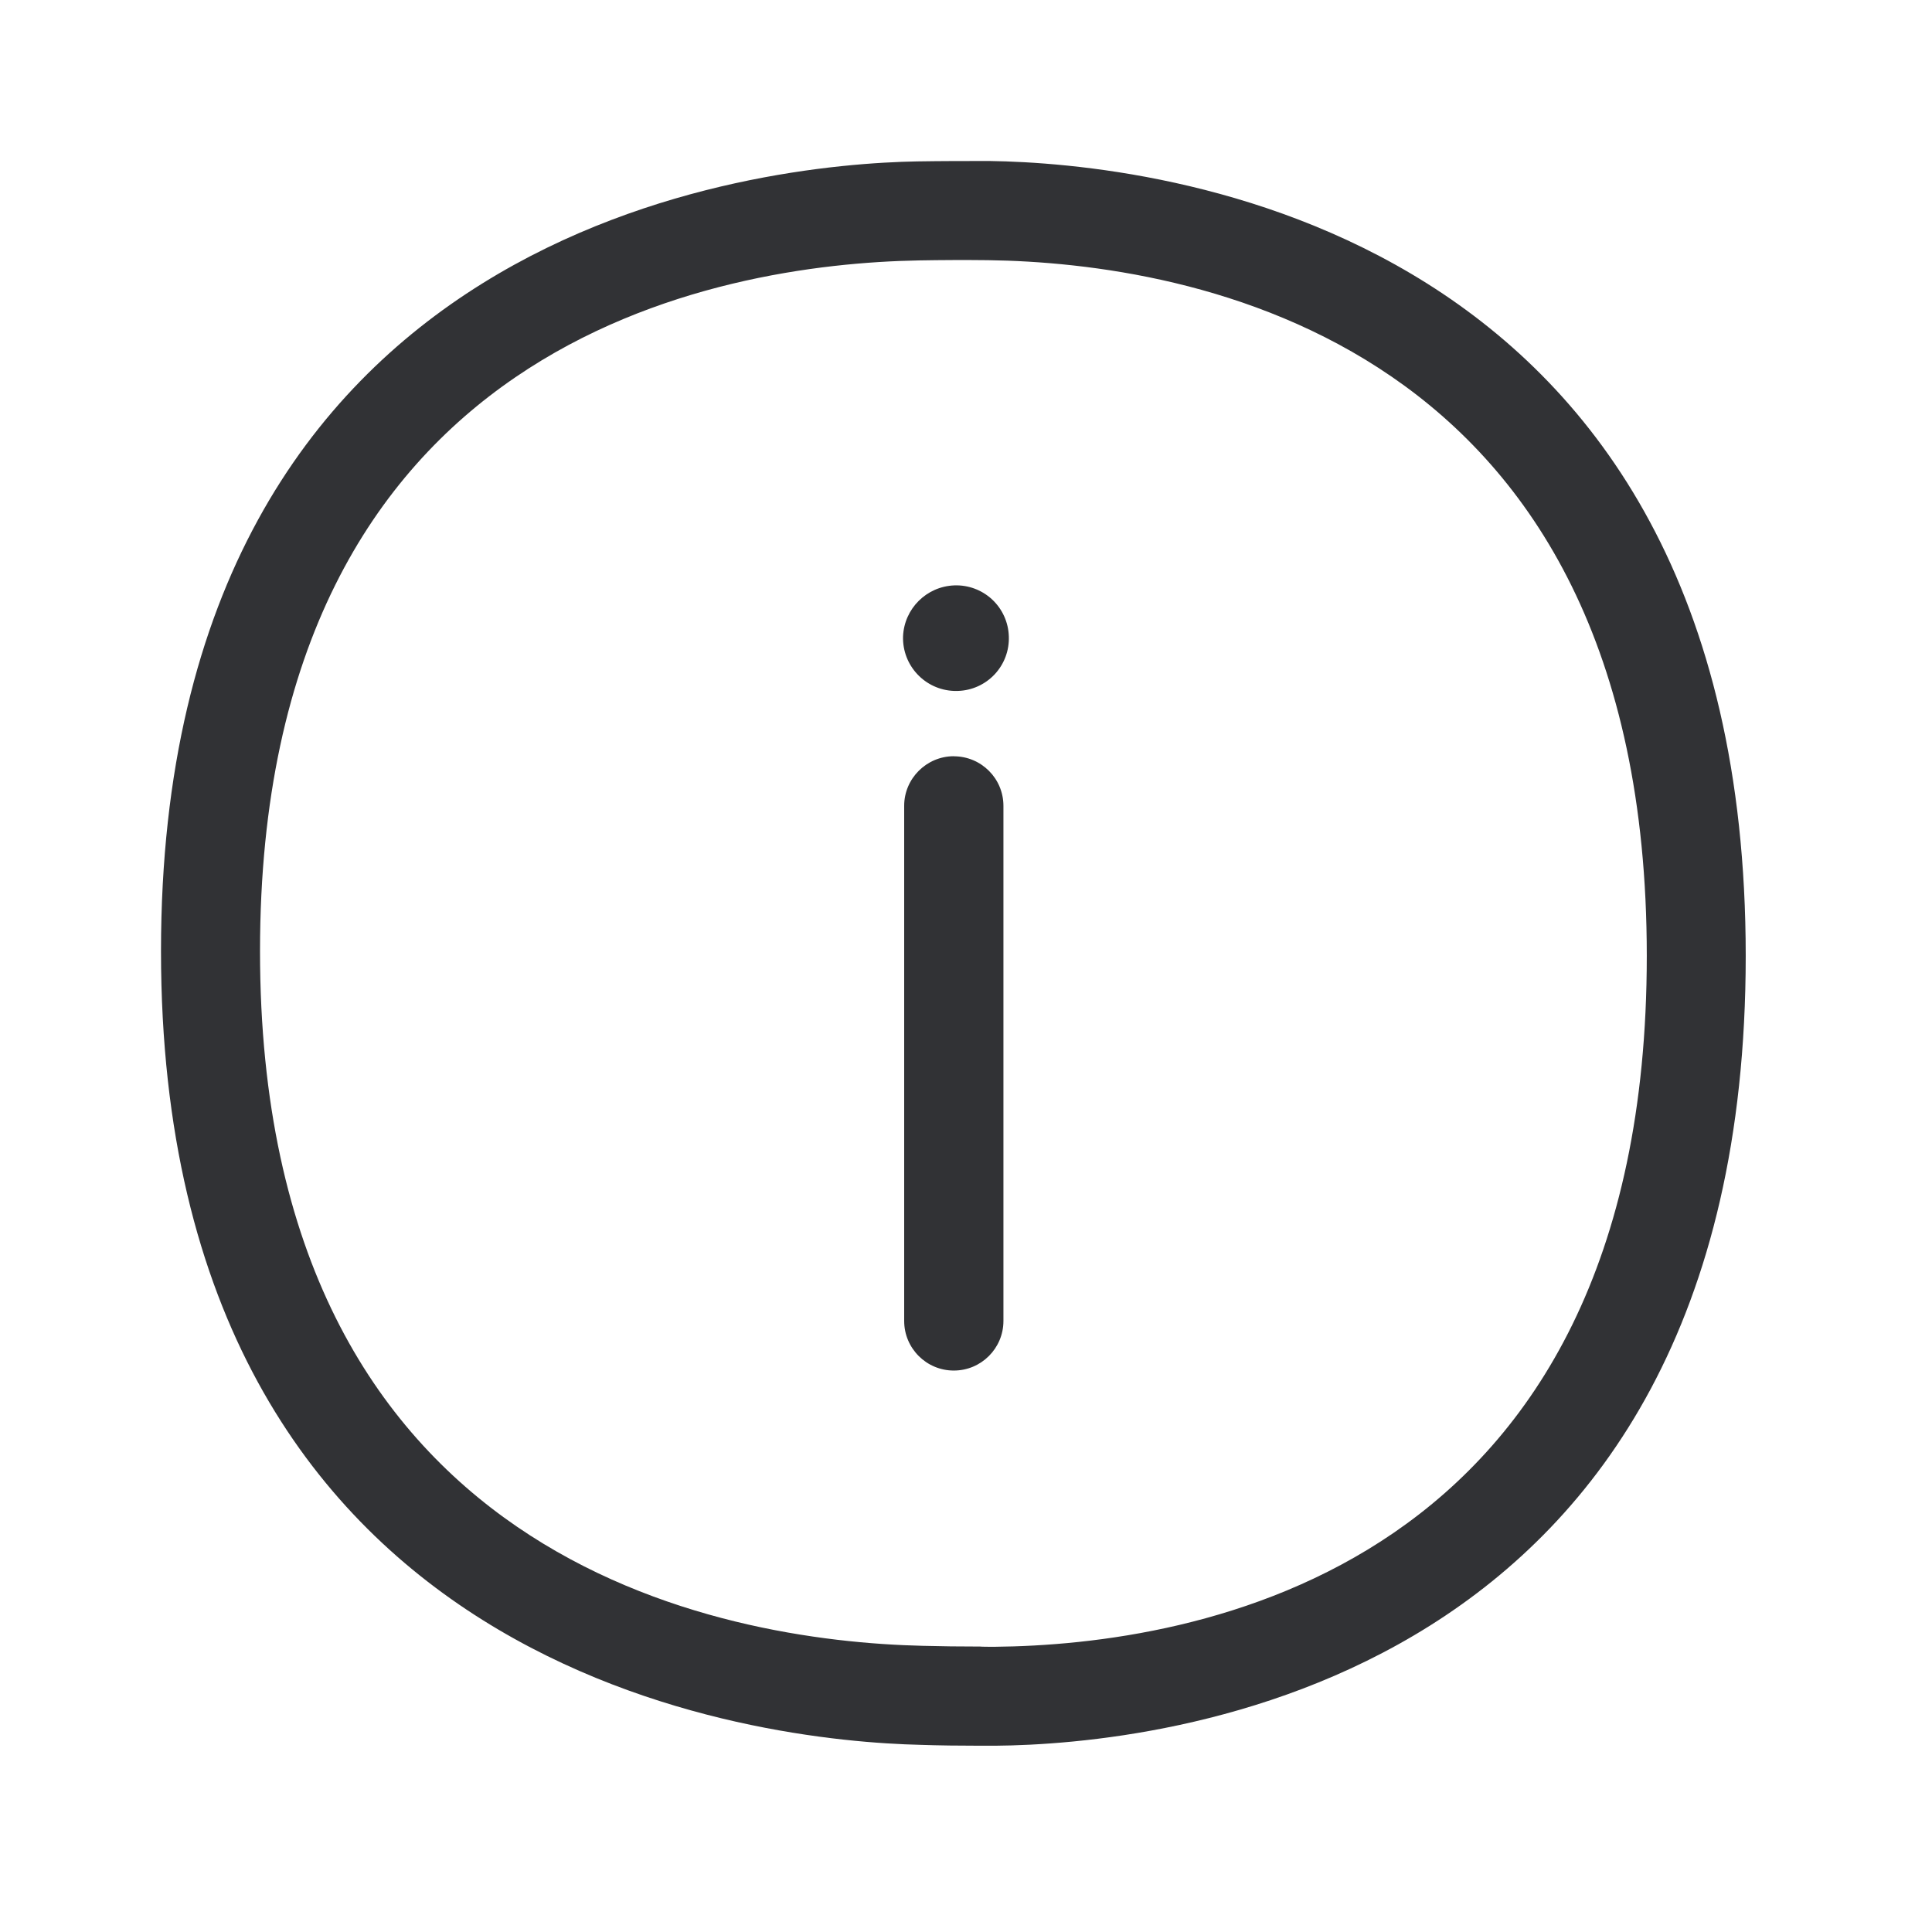
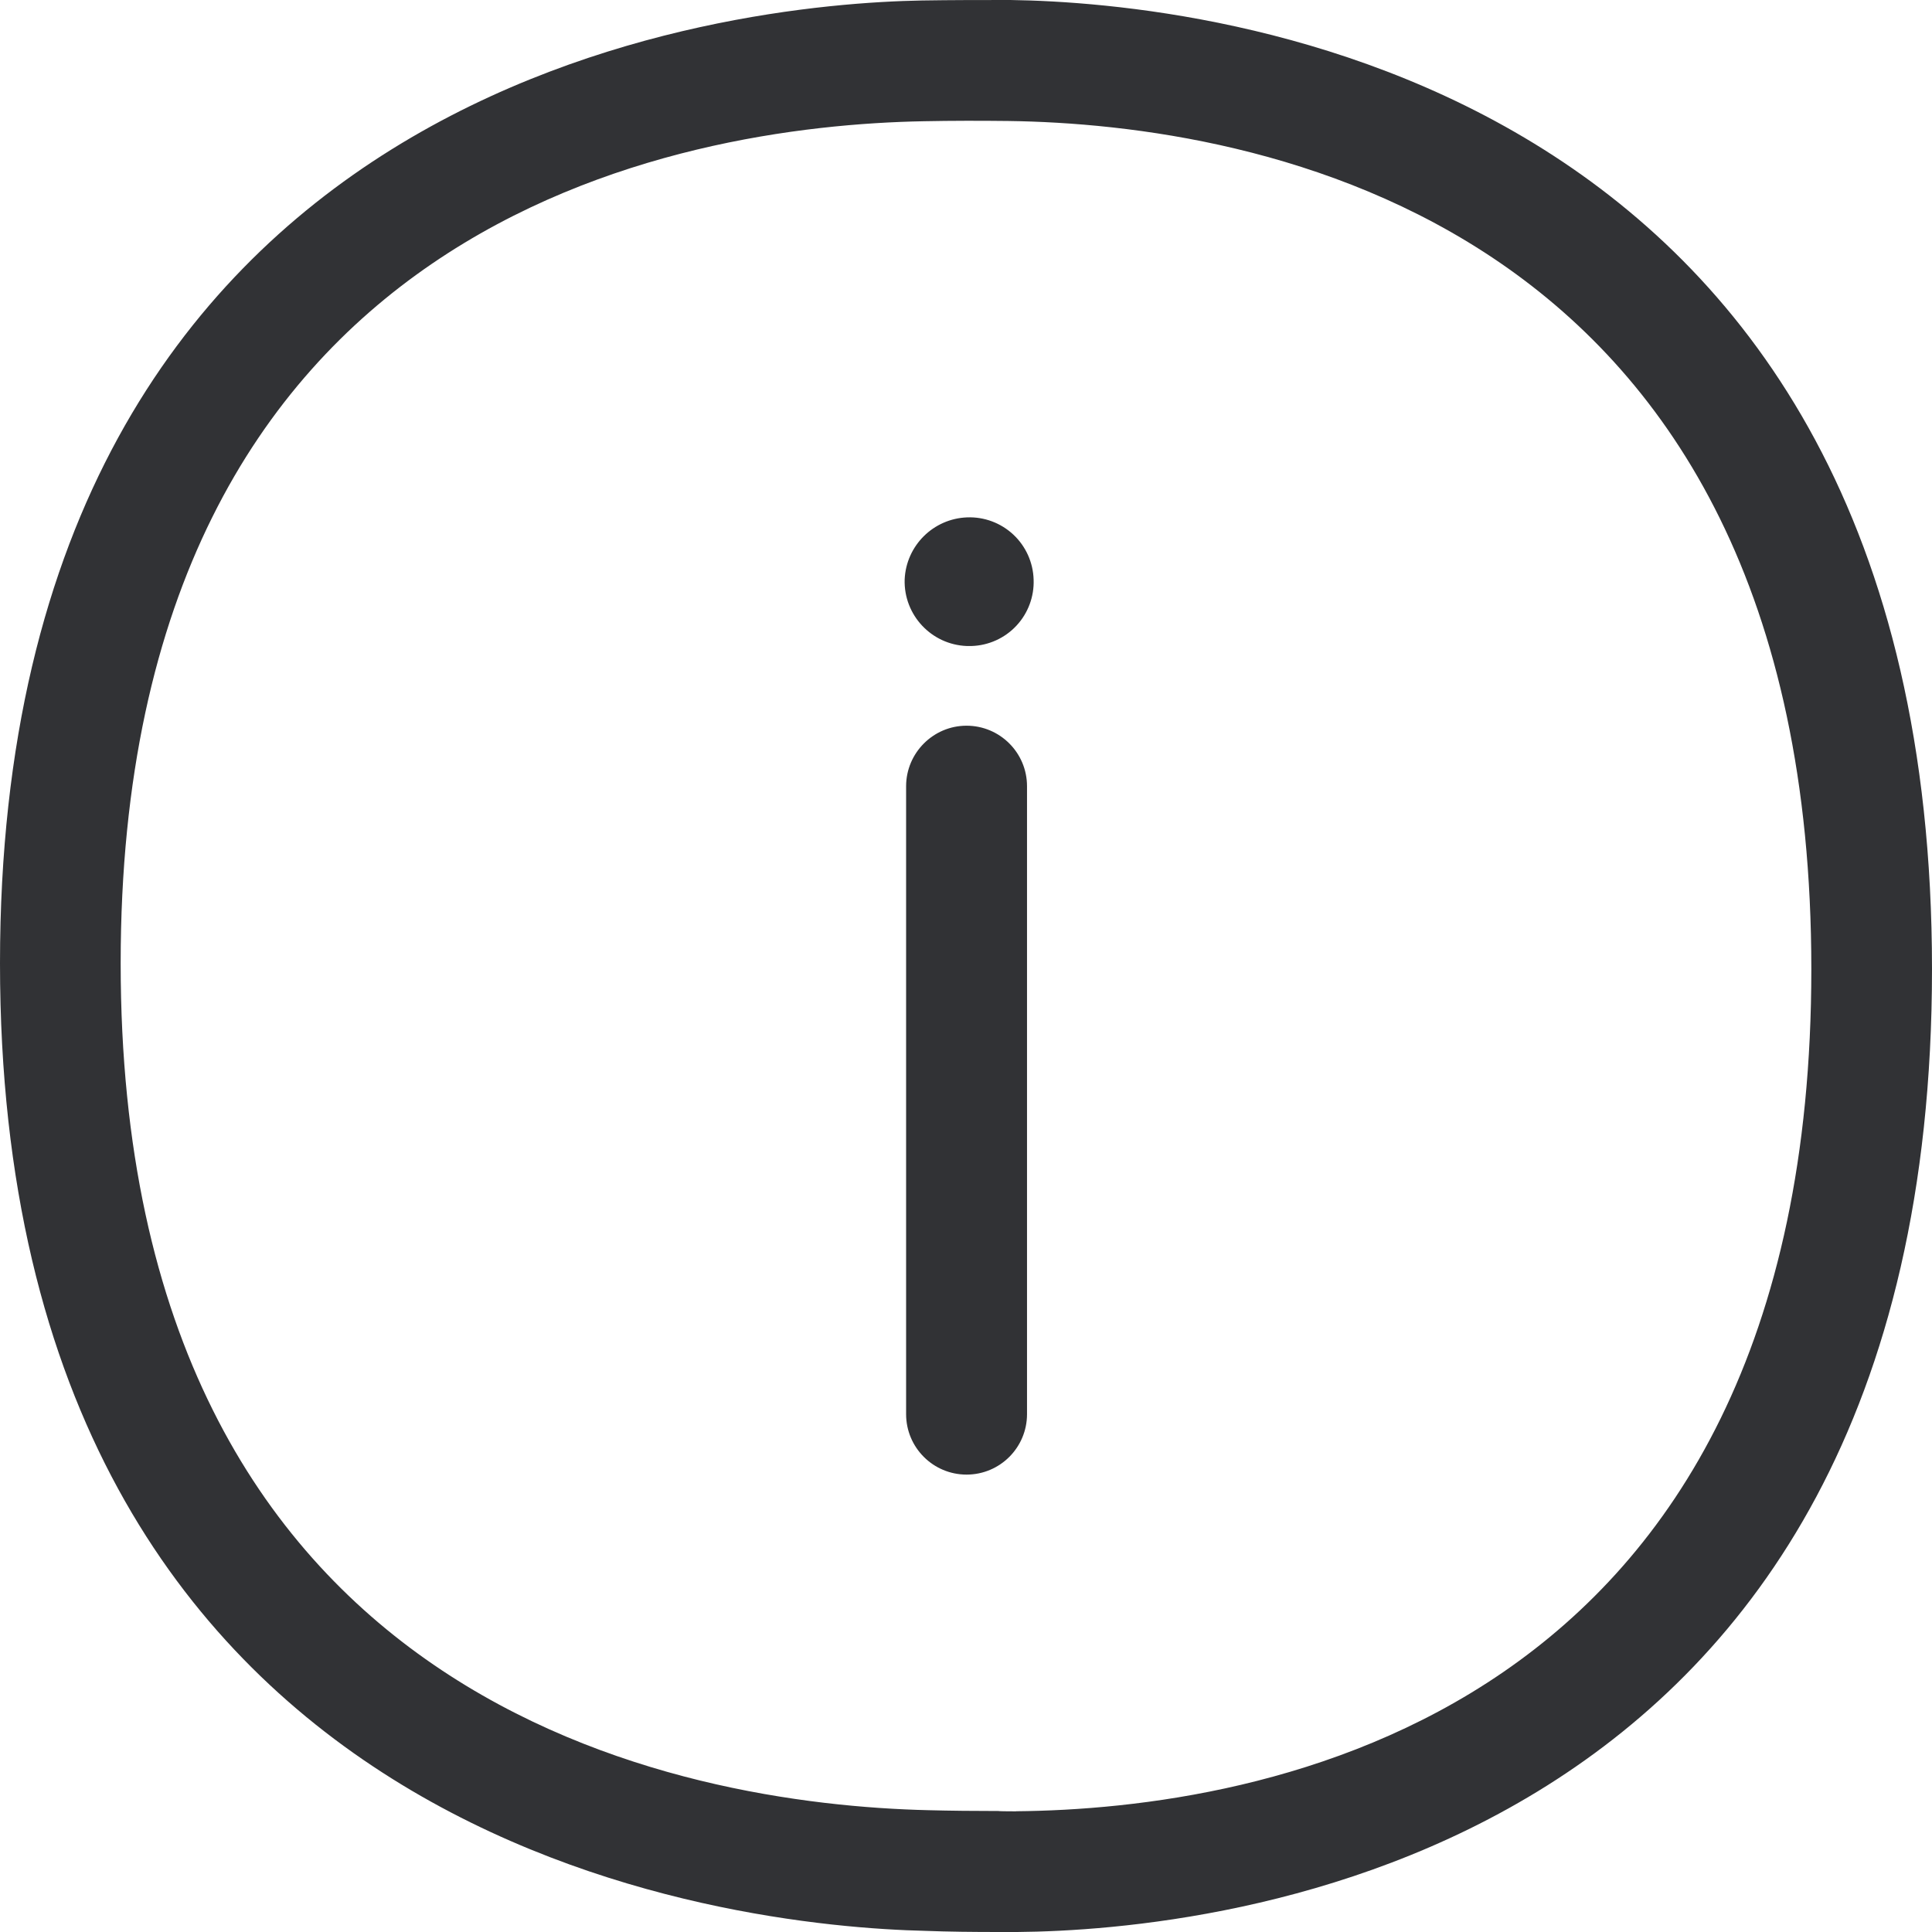
<svg xmlns="http://www.w3.org/2000/svg" width="24" height="24" viewBox="0 0 24 24">
-   <path d="M12.353 20.457c2.437-.023 8.104-.902 8.104-8.583 0-7.695-5.72-8.608-8.183-8.642a29.336 29.336 0 00-.86.003c-2.462.045-8.184.972-8.184 8.58 0 7.61 5.756 8.572 8.232 8.63.219.006.47.009.714.009 0 .003.177.003.177.003zM12.294 2c1.978.028 9.392.745 9.392 9.874 0 9.118-7.347 9.795-9.322 9.812h-.188c-.252 0-.515-.003-.742-.011C9.504 21.63 2 20.868 2 11.815c0-9.07 7.513-9.776 9.392-9.81.3-.005.602-.005.902-.005zm-.445 7.395c.339 0 .616.274.616.616v6.398a.616.616 0 01-1.233 0V10.01c0-.339.278-.616.617-.616zm.005-2.123a.653.653 0 01.678.633.653.653 0 01-.633.678h-.047a.658.658 0 01-.634-.678.662.662 0 01.636-.633z" fill="#313235" fill-rule="nonzero" />
+   <path d="M12.622 22.5c2.97-.026 9.879-1.099 9.879-10.462 0-9.381-6.973-10.494-9.975-10.535-.348-.004-.7-.004-1.048.003-3.002.055-9.979 1.185-9.979 10.46 0 9.278 7.018 10.45 10.037 10.521.266.007.573.01.87.01 0 .004.216.004.216.004zM12.55 0C14.96.034 24 .908 24 12.038 24 23.153 15.043 23.98 12.635 24h-.229c-.307 0-.628-.003-.905-.014C9.15 23.932 0 23.003 0 11.966 0 .908 9.159.048 11.45.006 11.816 0 12.184 0 12.55 0zm-.543 9.015c.413 0 .751.335.751.752v7.8a.751.751 0 01-1.502 0v-7.8c0-.414.338-.752.75-.752zm.007-2.588a.796.796 0 01.826.772.796.796 0 01-.772.826h-.058a.803.803 0 01-.772-.826.807.807 0 01.776-.772z" fill="#313235" fill-rule="nonzero" />
</svg>
